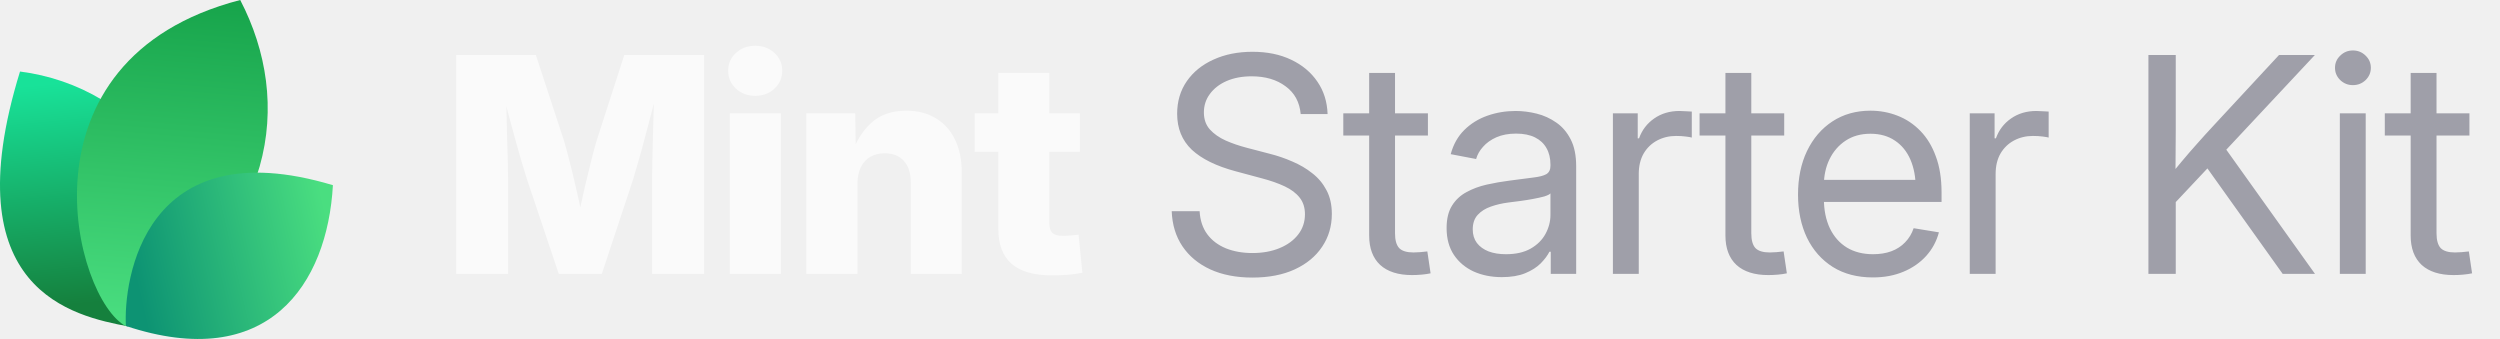
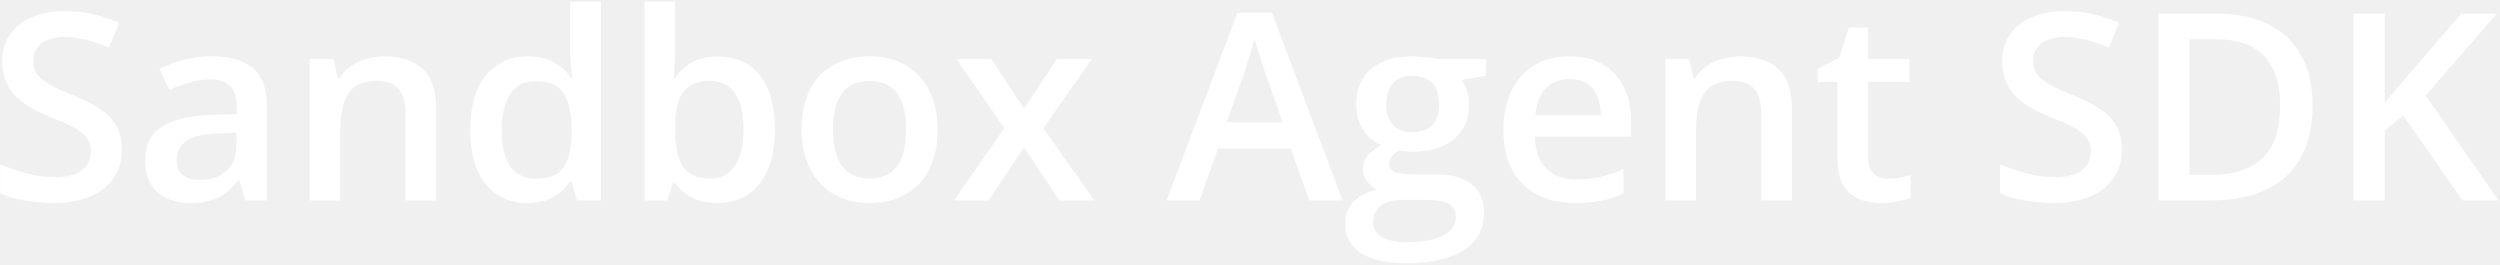
- <svg xmlns="http://www.w3.org/2000/svg" width="177" height="24" viewBox="0 0 177 24" fill="none">
-   <path d="M9.061 23.108C5.268 22.377 -3.391 20.627 1.417 5.064C9.634 6.099 16.973 14.064 9.061 23.108Z" fill="url(#paint0_linear_17557_2145)" />
-   <path d="M8.919 23.094C5.276 21.222 0.784 4.209 17.007 0C20.757 7.193 19.621 16.545 8.919 23.094Z" fill="url(#paint1_linear_17557_2145)" />
-   <path d="M8.914 23.079C8.735 19.882 10.159 9.085 23.57 13.111C23.181 20.123 18.984 26.418 8.914 23.079Z" fill="url(#paint2_linear_17557_2145)" />
-   <path d="M32.301 19.392V3.894H37.938L39.925 9.948C40.036 10.315 40.164 10.787 40.31 11.362C40.462 11.938 40.611 12.552 40.757 13.204C40.91 13.855 41.048 14.483 41.173 15.086C41.305 15.682 41.412 16.192 41.495 16.615H40.695C40.771 16.192 40.871 15.682 40.996 15.086C41.128 14.49 41.267 13.866 41.412 13.214C41.565 12.562 41.714 11.948 41.86 11.373C42.005 10.79 42.133 10.315 42.244 9.948L44.2 3.894H49.848V19.392H46.166V12.704C46.166 12.357 46.173 11.917 46.187 11.383C46.2 10.849 46.214 10.27 46.228 9.646C46.249 9.022 46.266 8.391 46.28 7.753C46.301 7.115 46.311 6.519 46.311 5.964H46.623C46.485 6.561 46.332 7.181 46.166 7.826C45.999 8.471 45.833 9.102 45.666 9.719C45.507 10.336 45.351 10.901 45.198 11.414C45.053 11.928 44.928 12.357 44.824 12.704L42.608 19.392H39.561L37.314 12.704C37.203 12.357 37.072 11.928 36.919 11.414C36.773 10.901 36.614 10.34 36.441 9.729C36.274 9.112 36.104 8.481 35.931 7.836C35.764 7.192 35.608 6.567 35.463 5.964H35.827C35.834 6.512 35.844 7.105 35.858 7.743C35.872 8.374 35.886 9.005 35.9 9.636C35.92 10.26 35.938 10.839 35.952 11.373C35.965 11.907 35.972 12.351 35.972 12.704V19.392H32.301ZM51.668 19.392V8.024H55.288V19.392H51.668ZM53.468 6.786C52.927 6.786 52.473 6.616 52.105 6.276C51.738 5.93 51.554 5.507 51.554 5.007C51.554 4.508 51.738 4.088 52.105 3.749C52.473 3.409 52.927 3.239 53.468 3.239C54.009 3.239 54.463 3.409 54.83 3.749C55.198 4.082 55.382 4.501 55.382 5.007C55.382 5.507 55.198 5.93 54.83 6.276C54.463 6.616 54.009 6.786 53.468 6.786ZM60.708 13.027V19.392H57.088V8.024H60.551L60.593 10.967H60.281C60.593 10.024 61.061 9.268 61.685 8.7C62.309 8.124 63.138 7.836 64.171 7.836C64.975 7.836 65.672 8.017 66.262 8.377C66.851 8.731 67.302 9.234 67.614 9.885C67.933 10.537 68.092 11.307 68.092 12.194V19.392H64.483V12.912C64.483 12.26 64.32 11.754 63.994 11.394C63.675 11.033 63.221 10.853 62.632 10.853C62.25 10.853 61.914 10.936 61.623 11.102C61.332 11.269 61.106 11.515 60.947 11.841C60.787 12.16 60.708 12.555 60.708 13.027ZM76.456 8.024V10.749H69.008V8.024H76.456ZM70.683 5.163H74.292V15.783C74.292 16.102 74.361 16.334 74.5 16.48C74.646 16.625 74.899 16.698 75.259 16.698C75.405 16.698 75.596 16.688 75.831 16.667C76.074 16.646 76.251 16.629 76.362 16.615L76.632 19.309C76.313 19.378 75.963 19.427 75.582 19.455C75.207 19.482 74.836 19.496 74.469 19.496C73.2 19.496 72.25 19.222 71.619 18.674C70.995 18.127 70.683 17.308 70.683 16.22V5.163Z" fill="#FAFAFA" />
-   <path d="M88.667 19.652C87.523 19.652 86.528 19.458 85.682 19.07C84.843 18.681 84.188 18.137 83.716 17.437C83.245 16.736 82.992 15.908 82.957 14.951H84.933C84.968 15.596 85.148 16.14 85.474 16.584C85.8 17.021 86.24 17.354 86.795 17.582C87.35 17.804 87.974 17.915 88.667 17.915C89.388 17.915 90.026 17.801 90.581 17.572C91.143 17.343 91.583 17.024 91.902 16.615C92.228 16.199 92.391 15.717 92.391 15.169C92.391 14.698 92.266 14.306 92.017 13.994C91.767 13.675 91.413 13.408 90.956 13.193C90.498 12.978 89.954 12.787 89.323 12.621L87.502 12.132C86.123 11.765 85.082 11.255 84.382 10.603C83.689 9.944 83.342 9.095 83.342 8.055C83.342 7.174 83.571 6.404 84.028 5.746C84.486 5.087 85.117 4.577 85.921 4.217C86.726 3.849 87.645 3.666 88.678 3.666C89.718 3.666 90.63 3.853 91.413 4.227C92.204 4.602 92.824 5.122 93.275 5.787C93.726 6.446 93.965 7.209 93.993 8.076H92.089C92.013 7.23 91.656 6.574 91.018 6.11C90.387 5.638 89.586 5.403 88.615 5.403C87.95 5.403 87.36 5.513 86.847 5.735C86.341 5.957 85.946 6.262 85.661 6.651C85.377 7.032 85.235 7.469 85.235 7.961C85.235 8.447 85.377 8.849 85.661 9.168C85.946 9.48 86.317 9.74 86.774 9.948C87.232 10.149 87.724 10.319 88.251 10.457L89.884 10.884C90.439 11.023 90.977 11.206 91.496 11.435C92.023 11.657 92.495 11.934 92.911 12.267C93.334 12.593 93.67 12.995 93.92 13.474C94.17 13.945 94.294 14.504 94.294 15.149C94.294 16.015 94.066 16.788 93.608 17.468C93.157 18.148 92.512 18.681 91.673 19.07C90.834 19.458 89.832 19.652 88.667 19.652ZM101.097 8.024V9.594H95.106V8.024H101.097ZM96.937 5.163H98.767V16.521C98.767 17 98.865 17.347 99.059 17.562C99.26 17.77 99.6 17.874 100.078 17.874C100.21 17.874 100.366 17.867 100.546 17.853C100.733 17.832 100.903 17.815 101.056 17.801L101.285 19.351C101.097 19.392 100.886 19.423 100.65 19.444C100.414 19.465 100.189 19.475 99.974 19.475C98.996 19.475 98.244 19.236 97.717 18.758C97.197 18.272 96.937 17.579 96.937 16.677V5.163ZM106.33 19.621C105.595 19.621 104.932 19.489 104.343 19.226C103.754 18.955 103.285 18.564 102.939 18.05C102.592 17.53 102.419 16.896 102.419 16.147C102.419 15.495 102.547 14.965 102.804 14.556C103.06 14.146 103.403 13.828 103.833 13.599C104.263 13.363 104.742 13.186 105.269 13.068C105.796 12.95 106.333 12.857 106.881 12.787C107.574 12.69 108.132 12.617 108.555 12.569C108.978 12.52 109.287 12.441 109.481 12.33C109.675 12.212 109.772 12.014 109.772 11.737V11.654C109.772 11.203 109.679 10.815 109.492 10.489C109.311 10.163 109.041 9.91 108.68 9.729C108.32 9.549 107.872 9.459 107.338 9.459C106.805 9.459 106.34 9.546 105.945 9.719C105.556 9.892 105.241 10.118 104.998 10.395C104.755 10.665 104.593 10.953 104.509 11.258L102.71 10.915C102.897 10.222 103.22 9.65 103.677 9.199C104.135 8.748 104.679 8.412 105.31 8.19C105.941 7.968 106.607 7.857 107.307 7.857C107.8 7.857 108.295 7.92 108.795 8.044C109.301 8.169 109.765 8.381 110.188 8.679C110.611 8.97 110.951 9.369 111.208 9.875C111.464 10.374 111.593 11.005 111.593 11.768V19.392H109.793V17.822H109.7C109.568 18.085 109.363 18.359 109.086 18.643C108.809 18.921 108.444 19.153 107.994 19.34C107.543 19.527 106.988 19.621 106.33 19.621ZM106.621 17.998C107.321 17.998 107.904 17.867 108.368 17.603C108.84 17.333 109.19 16.986 109.419 16.563C109.654 16.133 109.772 15.682 109.772 15.211V13.692C109.703 13.769 109.554 13.841 109.325 13.911C109.096 13.973 108.829 14.032 108.524 14.088C108.226 14.143 107.921 14.192 107.609 14.233C107.304 14.275 107.033 14.309 106.798 14.337C106.354 14.393 105.938 14.49 105.549 14.628C105.168 14.76 104.86 14.954 104.624 15.211C104.388 15.467 104.27 15.811 104.27 16.241C104.27 16.615 104.367 16.934 104.561 17.198C104.762 17.461 105.04 17.662 105.393 17.801C105.747 17.933 106.156 17.998 106.621 17.998ZM114.193 19.392V8.024H115.951V9.792H116.045C116.253 9.209 116.61 8.741 117.116 8.388C117.622 8.034 118.219 7.857 118.905 7.857C119.058 7.857 119.217 7.864 119.384 7.878C119.55 7.885 119.682 7.892 119.779 7.899V9.74C119.716 9.719 119.578 9.695 119.363 9.667C119.155 9.639 118.922 9.625 118.666 9.625C118.174 9.625 117.726 9.733 117.324 9.948C116.922 10.163 116.603 10.471 116.367 10.874C116.138 11.276 116.024 11.758 116.024 12.319V19.392H114.193ZM126.322 8.024V9.594H120.33V8.024H126.322ZM122.161 5.163H123.992V16.521C123.992 17 124.089 17.347 124.283 17.562C124.484 17.77 124.824 17.874 125.302 17.874C125.434 17.874 125.59 17.867 125.77 17.853C125.958 17.832 126.127 17.815 126.28 17.801L126.509 19.351C126.322 19.392 126.11 19.423 125.874 19.444C125.639 19.465 125.413 19.475 125.198 19.475C124.221 19.475 123.468 19.236 122.941 18.758C122.421 18.272 122.161 17.579 122.161 16.677V5.163ZM132.604 19.642C131.502 19.642 130.555 19.396 129.765 18.903C128.974 18.404 128.364 17.714 127.934 16.834C127.511 15.946 127.3 14.927 127.3 13.775C127.3 12.611 127.511 11.584 127.934 10.697C128.364 9.802 128.964 9.102 129.734 8.596C130.51 8.089 131.408 7.836 132.428 7.836C133.1 7.836 133.738 7.954 134.341 8.19C134.952 8.426 135.489 8.783 135.954 9.261C136.425 9.74 136.793 10.343 137.056 11.071C137.327 11.792 137.462 12.645 137.462 13.63V14.296H128.433V12.735H136.463L135.631 13.297C135.631 12.541 135.506 11.876 135.257 11.3C135.007 10.725 134.643 10.277 134.165 9.958C133.686 9.632 133.107 9.469 132.428 9.469C131.748 9.469 131.162 9.632 130.67 9.958C130.177 10.284 129.796 10.725 129.526 11.279C129.262 11.827 129.13 12.441 129.13 13.12V14.046C129.13 14.864 129.273 15.572 129.557 16.168C129.841 16.757 130.243 17.211 130.763 17.53C131.283 17.842 131.901 17.998 132.615 17.998C133.093 17.998 133.523 17.929 133.905 17.79C134.293 17.645 134.619 17.433 134.882 17.156C135.153 16.879 135.354 16.546 135.486 16.157L137.275 16.449C137.108 17.08 136.81 17.634 136.38 18.113C135.95 18.591 135.413 18.966 134.768 19.236C134.123 19.507 133.402 19.642 132.604 19.642ZM139.459 19.392V8.024H141.217V9.792H141.311C141.519 9.209 141.876 8.741 142.382 8.388C142.888 8.034 143.485 7.857 144.171 7.857C144.324 7.857 144.483 7.864 144.649 7.878C144.816 7.885 144.948 7.892 145.045 7.899V9.74C144.982 9.719 144.844 9.695 144.629 9.667C144.421 9.639 144.188 9.625 143.932 9.625C143.439 9.625 142.992 9.733 142.59 9.948C142.188 10.163 141.869 10.471 141.633 10.874C141.404 11.276 141.29 11.758 141.29 12.319V19.392H139.459ZM153.429 14.961V12.715C153.783 12.257 154.136 11.82 154.49 11.404C154.844 10.981 155.204 10.565 155.572 10.156C155.939 9.74 156.314 9.327 156.695 8.918L161.355 3.894H163.893L157.277 10.967H157.184L153.429 14.961ZM152.108 19.392V3.894H154.043V9.241L154.022 12.559L154.043 13.505V19.392H152.108ZM161.615 19.392L155.967 11.477L157.173 9.969L163.903 19.392H161.615ZM165.661 19.392V8.024H167.492V19.392H165.661ZM166.587 6.027C166.24 6.027 165.942 5.909 165.692 5.673C165.443 5.43 165.318 5.139 165.318 4.799C165.318 4.459 165.443 4.172 165.692 3.936C165.942 3.693 166.24 3.572 166.587 3.572C166.934 3.572 167.232 3.693 167.482 3.936C167.731 4.172 167.856 4.459 167.856 4.799C167.856 5.139 167.731 5.43 167.482 5.673C167.232 5.909 166.934 6.027 166.587 6.027ZM174.836 8.024V9.594H168.844V8.024H174.836ZM170.675 5.163H172.506V16.521C172.506 17 172.603 17.347 172.797 17.562C172.998 17.77 173.338 17.874 173.816 17.874C173.948 17.874 174.104 17.867 174.284 17.853C174.472 17.832 174.641 17.815 174.794 17.801L175.023 19.351C174.836 19.392 174.624 19.423 174.388 19.444C174.153 19.465 173.927 19.475 173.712 19.475C172.735 19.475 171.982 19.236 171.455 18.758C170.935 18.272 170.675 17.579 170.675 16.677V5.163Z" fill="#9F9FA9" />
-   <defs>
-     <linearGradient id="paint0_linear_17557_2145" x1="3.776" y1="5.916" x2="5.232" y2="21.559" gradientUnits="userSpaceOnUse">
-       <stop stop-color="#18E299" />
-       <stop offset="1" stop-color="#15803D" />
-     </linearGradient>
-     <linearGradient id="paint1_linear_17557_2145" x1="12.171" y1="-0.718" x2="10.19" y2="22.983" gradientUnits="userSpaceOnUse">
-       <stop stop-color="#16A34A" />
-       <stop offset="1" stop-color="#4ADE80" />
-     </linearGradient>
-     <linearGradient id="paint2_linear_17557_2145" x1="23.133" y1="15.353" x2="9.338" y2="18.52" gradientUnits="userSpaceOnUse">
-       <stop stop-color="#4ADE80" />
-       <stop offset="1" stop-color="#0D9373" />
-     </linearGradient>
-   </defs>
+ <svg xmlns="http://www.w3.org/2000/svg" width="100%" height="100%" viewBox="0 0 1466 155" version="1.1" xml:space="preserve" style="fill-rule:evenodd;clip-rule:evenodd;stroke-linejoin:round;stroke-miterlimit:2;">
+   <g transform="matrix(1,0,0,1,-12408,-11168)">
+     <g id="Artboard11" transform="matrix(1,0,0,1.00652,-0.575156,-73.2868)">
+       <rect x="12408.6" y="11168.5" width="1465.06" height="153.37" style="fill:none;" />
+       <g transform="matrix(3.60011,0,0,3.57679,-5528.72,5170.59)">
+         <g transform="matrix(1.01797,0,0,1,-89.4899,0)">
+           <g transform="matrix(42.6016,0,0,42.6016,4980.32,1709.53)">
+             <path d="M0.506,-0.194C0.506,-0.152 0.495,-0.115 0.475,-0.085C0.454,-0.054 0.424,-0.031 0.386,-0.015C0.347,0.002 0.301,0.01 0.248,0.01C0.222,0.01 0.197,0.008 0.173,0.005C0.149,0.002 0.127,-0.002 0.106,-0.007C0.085,-0.013 0.066,-0.02 0.049,-0.028L0.049,-0.138C0.078,-0.126 0.11,-0.114 0.146,-0.104C0.182,-0.094 0.218,-0.089 0.255,-0.089C0.286,-0.089 0.311,-0.093 0.331,-0.101C0.351,-0.109 0.366,-0.12 0.375,-0.135C0.385,-0.15 0.39,-0.167 0.39,-0.187C0.39,-0.208 0.384,-0.226 0.373,-0.241C0.362,-0.255 0.344,-0.269 0.322,-0.281C0.299,-0.293 0.27,-0.306 0.235,-0.32C0.212,-0.33 0.189,-0.34 0.168,-0.352C0.147,-0.364 0.128,-0.378 0.111,-0.395C0.094,-0.411 0.081,-0.43 0.072,-0.453C0.062,-0.475 0.057,-0.501 0.057,-0.531C0.057,-0.572 0.067,-0.606 0.087,-0.635C0.106,-0.664 0.133,-0.686 0.169,-0.701C0.204,-0.716 0.245,-0.724 0.292,-0.724C0.33,-0.724 0.365,-0.72 0.398,-0.712C0.431,-0.704 0.464,-0.693 0.496,-0.679L0.458,-0.585C0.429,-0.597 0.401,-0.606 0.373,-0.614C0.346,-0.621 0.318,-0.625 0.289,-0.625C0.264,-0.625 0.243,-0.621 0.226,-0.613C0.209,-0.606 0.196,-0.595 0.187,-0.582C0.178,-0.568 0.173,-0.552 0.173,-0.534C0.173,-0.513 0.178,-0.495 0.189,-0.481C0.199,-0.467 0.215,-0.454 0.237,-0.442C0.258,-0.43 0.286,-0.417 0.32,-0.403C0.36,-0.387 0.393,-0.37 0.421,-0.352C0.448,-0.334 0.469,-0.313 0.484,-0.288C0.499,-0.263 0.506,-0.232 0.506,-0.194Z" style="fill:white;fill-rule:nonzero;" />
+           </g>
+           <g transform="matrix(42.6016,0,0,42.6016,5003.73,1709.53)">
+             <path d="M0.294,-0.551C0.362,-0.551 0.414,-0.535 0.449,-0.505C0.484,-0.475 0.501,-0.428 0.501,-0.364L0.501,-0L0.42,-0L0.398,-0.077L0.394,-0.077C0.378,-0.057 0.363,-0.041 0.346,-0.028C0.33,-0.015 0.311,-0.006 0.29,0C0.269,0.007 0.243,0.01 0.212,0.01C0.18,0.01 0.151,0.004 0.126,-0.008C0.1,-0.02 0.08,-0.038 0.066,-0.062C0.051,-0.087 0.044,-0.118 0.044,-0.155C0.044,-0.211 0.065,-0.253 0.106,-0.281C0.148,-0.309 0.21,-0.324 0.294,-0.327L0.388,-0.33L0.388,-0.359C0.388,-0.396 0.379,-0.423 0.362,-0.439C0.344,-0.455 0.32,-0.463 0.289,-0.463C0.261,-0.463 0.235,-0.459 0.21,-0.451C0.184,-0.443 0.16,-0.434 0.135,-0.422L0.098,-0.503C0.125,-0.517 0.155,-0.529 0.189,-0.537C0.222,-0.546 0.257,-0.551 0.294,-0.551ZM0.387,-0.258L0.318,-0.256C0.26,-0.254 0.22,-0.244 0.197,-0.226C0.174,-0.209 0.163,-0.185 0.163,-0.154C0.163,-0.127 0.171,-0.108 0.187,-0.096C0.202,-0.084 0.223,-0.078 0.25,-0.078C0.289,-0.078 0.322,-0.089 0.348,-0.112C0.374,-0.134 0.387,-0.167 0.387,-0.211L0.387,-0.258Z" style="fill:white;fill-rule:nonzero;" />
+           </g>
+           <g transform="matrix(42.6016,0,0,42.6016,5028.44,1709.53)">
+             <path d="M0.364,-0.551C0.424,-0.551 0.472,-0.535 0.506,-0.503C0.54,-0.472 0.557,-0.422 0.557,-0.352L0.557,-0L0.442,-0L0.442,-0.331C0.442,-0.373 0.434,-0.404 0.417,-0.425C0.399,-0.446 0.373,-0.457 0.336,-0.457C0.284,-0.457 0.248,-0.441 0.227,-0.408C0.207,-0.376 0.197,-0.33 0.197,-0.269L0.197,-0L0.082,-0L0.082,-0.541L0.171,-0.541L0.188,-0.467L0.194,-0.467C0.205,-0.486 0.22,-0.502 0.237,-0.514C0.255,-0.526 0.274,-0.535 0.296,-0.541C0.318,-0.547 0.34,-0.551 0.364,-0.551Z" style="fill:white;fill-rule:nonzero;" />
+           </g>
+           <g transform="matrix(42.6016,0,0,42.6016,5055.5,1709.53)">
+             <path d="M0.263,0.01C0.199,0.01 0.148,-0.014 0.109,-0.061C0.07,-0.108 0.05,-0.177 0.05,-0.269C0.05,-0.362 0.07,-0.432 0.11,-0.479C0.149,-0.527 0.201,-0.551 0.266,-0.551C0.293,-0.551 0.317,-0.547 0.338,-0.54C0.358,-0.532 0.376,-0.522 0.391,-0.51C0.406,-0.498 0.418,-0.484 0.428,-0.469L0.434,-0.469C0.432,-0.479 0.43,-0.493 0.428,-0.512C0.426,-0.531 0.425,-0.549 0.425,-0.565L0.425,-0.76L0.541,-0.76L0.541,-0L0.451,-0L0.43,-0.073L0.425,-0.073C0.416,-0.058 0.403,-0.044 0.388,-0.031C0.374,-0.019 0.356,-0.009 0.336,-0.001C0.315,0.006 0.291,0.01 0.263,0.01ZM0.296,-0.083C0.345,-0.083 0.38,-0.097 0.4,-0.126C0.42,-0.154 0.43,-0.197 0.431,-0.253L0.431,-0.269C0.431,-0.329 0.421,-0.376 0.402,-0.408C0.382,-0.44 0.347,-0.456 0.295,-0.456C0.253,-0.456 0.222,-0.44 0.2,-0.406C0.179,-0.373 0.168,-0.327 0.168,-0.267C0.168,-0.207 0.179,-0.162 0.2,-0.13C0.222,-0.099 0.254,-0.083 0.296,-0.083Z" style="fill:white;fill-rule:nonzero;" />
+           </g>
+           <g transform="matrix(42.6016,0,0,42.6016,5082.01,1709.53)">
+             <path d="M0.197,-0.76L0.197,-0.576C0.197,-0.555 0.196,-0.535 0.195,-0.514C0.194,-0.494 0.193,-0.478 0.192,-0.467L0.197,-0.467C0.211,-0.49 0.232,-0.51 0.258,-0.526C0.284,-0.542 0.318,-0.55 0.359,-0.55C0.423,-0.55 0.475,-0.527 0.514,-0.48C0.553,-0.432 0.572,-0.363 0.572,-0.271C0.572,-0.21 0.563,-0.158 0.545,-0.117C0.527,-0.075 0.502,-0.043 0.47,-0.022C0.437,-0.001 0.399,0.01 0.356,0.01C0.315,0.01 0.282,0.002 0.256,-0.013C0.231,-0.028 0.212,-0.046 0.197,-0.066L0.189,-0.066L0.168,-0L0.082,-0L0.082,-0.76L0.197,-0.76ZM0.328,-0.457C0.296,-0.457 0.27,-0.45 0.251,-0.437C0.232,-0.424 0.218,-0.405 0.21,-0.379C0.201,-0.353 0.197,-0.32 0.197,-0.281L0.197,-0.27C0.197,-0.21 0.206,-0.164 0.225,-0.132C0.244,-0.1 0.279,-0.084 0.329,-0.084C0.37,-0.084 0.4,-0.1 0.422,-0.133C0.443,-0.165 0.454,-0.212 0.454,-0.272C0.454,-0.333 0.443,-0.379 0.422,-0.41C0.401,-0.441 0.369,-0.457 0.328,-0.457Z" style="fill:white;fill-rule:nonzero;" />
+           </g>
+           <g transform="matrix(42.6016,0,0,42.6016,5108.52,1709.53)">
+             <path d="M0.561,-0.271C0.561,-0.226 0.555,-0.187 0.543,-0.152C0.531,-0.117 0.514,-0.088 0.492,-0.064C0.469,-0.04 0.442,-0.021 0.411,-0.009C0.379,0.004 0.343,0.01 0.304,0.01C0.267,0.01 0.233,0.004 0.202,-0.009C0.171,-0.021 0.144,-0.04 0.121,-0.064C0.099,-0.088 0.081,-0.117 0.069,-0.152C0.056,-0.187 0.05,-0.226 0.05,-0.271C0.05,-0.331 0.061,-0.381 0.081,-0.423C0.102,-0.465 0.131,-0.496 0.17,-0.518C0.208,-0.54 0.254,-0.551 0.307,-0.551C0.357,-0.551 0.401,-0.54 0.439,-0.518C0.477,-0.496 0.507,-0.464 0.528,-0.423C0.55,-0.381 0.561,-0.331 0.561,-0.271ZM0.168,-0.271C0.168,-0.232 0.173,-0.198 0.183,-0.17C0.192,-0.142 0.207,-0.121 0.227,-0.106C0.247,-0.091 0.274,-0.084 0.306,-0.084C0.337,-0.084 0.363,-0.091 0.384,-0.106C0.404,-0.121 0.419,-0.142 0.428,-0.17C0.438,-0.198 0.442,-0.232 0.442,-0.271C0.442,-0.311 0.438,-0.344 0.428,-0.372C0.419,-0.399 0.404,-0.42 0.384,-0.435C0.363,-0.449 0.337,-0.456 0.305,-0.456C0.257,-0.456 0.223,-0.44 0.201,-0.408C0.179,-0.377 0.168,-0.331 0.168,-0.271Z" style="fill:white;fill-rule:nonzero;" />
+           </g>
+           <g transform="matrix(42.6016,0,0,42.6016,5134.52,1709.53)">
+             <path d="M0.201,-0.276L0.021,-0.541L0.152,-0.541L0.275,-0.351L0.399,-0.541L0.53,-0.541L0.348,-0.276L0.539,-0L0.408,-0L0.275,-0.203L0.142,-0L0.012,-0L0.201,-0.276Z" style="fill:white;fill-rule:nonzero;" />
+           </g>
+           <g transform="matrix(42.6016,0,0,42.6016,5157.99,1709.53)">
+                     </g>
+           <g transform="matrix(42.6016,0,0,42.6016,5169.05,1709.53)">
+             <path d="M0.536,-0L0.466,-0.198L0.193,-0.198L0.124,-0L0,-0L0.266,-0.717L0.396,-0.717L0.661,-0L0.536,-0ZM0.436,-0.299L0.368,-0.494C0.366,-0.503 0.362,-0.515 0.357,-0.53C0.352,-0.545 0.347,-0.561 0.342,-0.577C0.337,-0.593 0.333,-0.607 0.33,-0.618C0.327,-0.605 0.323,-0.59 0.318,-0.573C0.313,-0.557 0.309,-0.542 0.304,-0.527C0.3,-0.513 0.297,-0.502 0.294,-0.494L0.226,-0.299L0.436,-0.299Z" style="fill:white;fill-rule:nonzero;" />
+           </g>
+           <g transform="matrix(42.6016,0,0,42.6016,5197.22,1709.53)">
+             <path d="M0.236,0.24C0.163,0.24 0.107,0.227 0.068,0.201C0.029,0.174 0.009,0.137 0.009,0.09C0.009,0.057 0.019,0.029 0.04,0.006C0.061,-0.017 0.091,-0.033 0.13,-0.042C0.115,-0.048 0.103,-0.058 0.092,-0.072C0.081,-0.086 0.076,-0.102 0.076,-0.118C0.076,-0.139 0.082,-0.156 0.093,-0.17C0.105,-0.184 0.122,-0.198 0.144,-0.212C0.116,-0.224 0.093,-0.243 0.076,-0.271C0.059,-0.298 0.051,-0.33 0.051,-0.366C0.051,-0.406 0.059,-0.439 0.076,-0.466C0.092,-0.494 0.116,-0.515 0.148,-0.529C0.18,-0.544 0.219,-0.551 0.264,-0.551C0.274,-0.551 0.285,-0.55 0.296,-0.549C0.307,-0.548 0.318,-0.547 0.328,-0.546C0.338,-0.544 0.346,-0.542 0.351,-0.541L0.538,-0.541L0.538,-0.477L0.446,-0.46C0.455,-0.448 0.462,-0.434 0.467,-0.418C0.472,-0.402 0.475,-0.385 0.475,-0.366C0.475,-0.31 0.456,-0.266 0.417,-0.234C0.379,-0.202 0.325,-0.186 0.258,-0.186C0.241,-0.187 0.226,-0.188 0.21,-0.19C0.198,-0.183 0.19,-0.175 0.183,-0.166C0.177,-0.157 0.174,-0.148 0.174,-0.137C0.174,-0.128 0.177,-0.121 0.184,-0.116C0.19,-0.11 0.199,-0.106 0.211,-0.104C0.223,-0.101 0.238,-0.1 0.256,-0.1L0.349,-0.1C0.408,-0.1 0.453,-0.087 0.485,-0.062C0.516,-0.037 0.531,-0 0.531,0.048C0.531,0.109 0.506,0.157 0.455,0.19C0.405,0.224 0.332,0.24 0.236,0.24ZM0.241,0.16C0.281,0.16 0.314,0.156 0.342,0.148C0.369,0.14 0.39,0.129 0.404,0.115C0.418,0.1 0.425,0.083 0.425,0.063C0.425,0.045 0.42,0.032 0.411,0.022C0.403,0.013 0.389,0.007 0.372,0.003C0.354,-0 0.333,-0.002 0.306,-0.002L0.221,-0.002C0.2,-0.002 0.182,0.001 0.165,0.008C0.149,0.014 0.137,0.024 0.128,0.037C0.119,0.049 0.114,0.065 0.114,0.083C0.114,0.107 0.125,0.126 0.147,0.14C0.169,0.153 0.2,0.16 0.241,0.16ZM0.263,-0.261C0.297,-0.261 0.321,-0.27 0.338,-0.289C0.354,-0.307 0.362,-0.333 0.362,-0.366C0.362,-0.403 0.354,-0.43 0.337,-0.448C0.32,-0.467 0.296,-0.476 0.263,-0.476C0.23,-0.476 0.206,-0.467 0.189,-0.448C0.172,-0.429 0.164,-0.402 0.164,-0.366C0.164,-0.333 0.172,-0.307 0.189,-0.289C0.206,-0.27 0.231,-0.261 0.263,-0.261Z" style="fill:white;fill-rule:nonzero;" />
+           </g>
+           <g transform="matrix(42.6016,0,0,42.6016,5220.82,1709.53)">
+             <path d="M0.297,-0.551C0.345,-0.551 0.387,-0.541 0.421,-0.521C0.456,-0.501 0.482,-0.473 0.501,-0.436C0.519,-0.4 0.529,-0.356 0.529,-0.305L0.529,-0.244L0.168,-0.244C0.169,-0.192 0.183,-0.151 0.21,-0.123C0.237,-0.095 0.275,-0.08 0.323,-0.08C0.358,-0.08 0.389,-0.084 0.416,-0.09C0.444,-0.097 0.472,-0.107 0.501,-0.12L0.501,-0.027C0.474,-0.014 0.447,-0.005 0.419,0.001C0.391,0.007 0.357,0.01 0.318,0.01C0.265,0.01 0.218,-0.001 0.178,-0.021C0.138,-0.042 0.107,-0.073 0.084,-0.114C0.062,-0.155 0.05,-0.205 0.05,-0.266C0.05,-0.327 0.061,-0.379 0.081,-0.421C0.102,-0.463 0.13,-0.495 0.167,-0.517C0.204,-0.54 0.248,-0.551 0.297,-0.551ZM0.297,-0.464C0.261,-0.464 0.232,-0.453 0.21,-0.429C0.187,-0.406 0.174,-0.371 0.17,-0.326L0.416,-0.326C0.416,-0.353 0.411,-0.377 0.403,-0.398C0.394,-0.419 0.381,-0.435 0.364,-0.447C0.347,-0.458 0.324,-0.464 0.297,-0.464Z" style="fill:white;fill-rule:nonzero;" />
+           </g>
+           <g transform="matrix(42.6016,0,0,42.6016,5245.37,1709.53)">
+             <path d="M0.364,-0.551C0.424,-0.551 0.472,-0.535 0.506,-0.503C0.54,-0.472 0.557,-0.422 0.557,-0.352L0.557,-0L0.442,-0L0.442,-0.331C0.442,-0.373 0.434,-0.404 0.417,-0.425C0.399,-0.446 0.373,-0.457 0.336,-0.457C0.284,-0.457 0.248,-0.441 0.227,-0.408C0.207,-0.376 0.197,-0.33 0.197,-0.269L0.197,-0L0.082,-0L0.082,-0.541L0.171,-0.541L0.188,-0.467L0.194,-0.467C0.205,-0.486 0.22,-0.502 0.237,-0.514C0.255,-0.526 0.274,-0.535 0.296,-0.541C0.318,-0.547 0.34,-0.551 0.364,-0.551Z" style="fill:white;fill-rule:nonzero;" />
+           </g>
+           <g transform="matrix(42.6016,0,0,42.6016,5272.43,1709.53)">
+             <path d="M0.283,-0.083C0.298,-0.083 0.313,-0.084 0.328,-0.087C0.342,-0.09 0.356,-0.093 0.368,-0.097L0.368,-0.01C0.355,-0.005 0.339,0 0.318,0.004C0.298,0.008 0.277,0.01 0.255,0.01C0.225,0.01 0.197,0.005 0.173,-0.006C0.148,-0.016 0.129,-0.033 0.115,-0.058C0.1,-0.083 0.093,-0.118 0.093,-0.163L0.093,-0.453L0.019,-0.453L0.019,-0.504L0.099,-0.545L0.136,-0.661L0.208,-0.661L0.208,-0.541L0.363,-0.541L0.363,-0.453L0.208,-0.453L0.208,-0.164C0.208,-0.137 0.215,-0.116 0.229,-0.103C0.242,-0.089 0.261,-0.083 0.283,-0.083Z" style="fill:white;fill-rule:nonzero;" />
+           </g>
+           <g transform="matrix(42.6016,0,0,42.6016,5289.27,1709.53)">
+                     </g>
+           <g transform="matrix(42.6016,0,0,42.6016,5300.33,1709.53)">
+             <path d="M0.506,-0.194C0.506,-0.152 0.495,-0.115 0.475,-0.085C0.454,-0.054 0.424,-0.031 0.386,-0.015C0.347,0.002 0.301,0.01 0.248,0.01C0.222,0.01 0.197,0.008 0.173,0.005C0.149,0.002 0.127,-0.002 0.106,-0.007C0.085,-0.013 0.066,-0.02 0.049,-0.028L0.049,-0.138C0.078,-0.126 0.11,-0.114 0.146,-0.104C0.182,-0.094 0.218,-0.089 0.255,-0.089C0.286,-0.089 0.311,-0.093 0.331,-0.101C0.351,-0.109 0.366,-0.12 0.375,-0.135C0.385,-0.15 0.39,-0.167 0.39,-0.187C0.39,-0.208 0.384,-0.226 0.373,-0.241C0.362,-0.255 0.344,-0.269 0.322,-0.281C0.299,-0.293 0.27,-0.306 0.235,-0.32C0.212,-0.33 0.189,-0.34 0.168,-0.352C0.147,-0.364 0.128,-0.378 0.111,-0.395C0.094,-0.411 0.081,-0.43 0.072,-0.453C0.062,-0.475 0.057,-0.501 0.057,-0.531C0.057,-0.572 0.067,-0.606 0.087,-0.635C0.106,-0.664 0.133,-0.686 0.169,-0.701C0.204,-0.716 0.245,-0.724 0.292,-0.724C0.33,-0.724 0.365,-0.72 0.398,-0.712C0.431,-0.704 0.464,-0.693 0.496,-0.679L0.458,-0.585C0.429,-0.597 0.401,-0.606 0.373,-0.614C0.346,-0.621 0.318,-0.625 0.289,-0.625C0.264,-0.625 0.243,-0.621 0.226,-0.613C0.209,-0.606 0.196,-0.595 0.187,-0.582C0.178,-0.568 0.173,-0.552 0.173,-0.534C0.173,-0.513 0.178,-0.495 0.189,-0.481C0.199,-0.467 0.215,-0.454 0.237,-0.442C0.258,-0.43 0.286,-0.417 0.32,-0.403C0.36,-0.387 0.393,-0.37 0.421,-0.352C0.448,-0.334 0.469,-0.313 0.484,-0.288C0.499,-0.263 0.506,-0.232 0.506,-0.194Z" style="fill:white;fill-rule:nonzero;" />
+           </g>
+           <g transform="matrix(42.6016,0,0,42.6016,5323.75,1709.53)">
+             <path d="M0.673,-0.364C0.673,-0.283 0.658,-0.216 0.628,-0.162C0.598,-0.108 0.555,-0.068 0.498,-0.041C0.441,-0.014 0.372,-0 0.292,-0L0.094,-0L0.094,-0.714L0.313,-0.714C0.387,-0.714 0.451,-0.701 0.505,-0.674C0.558,-0.648 0.6,-0.608 0.629,-0.556C0.659,-0.504 0.673,-0.44 0.673,-0.364ZM0.551,-0.36C0.551,-0.419 0.542,-0.467 0.523,-0.505C0.505,-0.543 0.478,-0.571 0.442,-0.589C0.407,-0.607 0.363,-0.616 0.311,-0.616L0.211,-0.616L0.211,-0.098L0.294,-0.098C0.38,-0.098 0.444,-0.12 0.487,-0.164C0.53,-0.208 0.551,-0.273 0.551,-0.36Z" style="fill:white;fill-rule:nonzero;" />
+           </g>
+           <g transform="matrix(42.6016,0,0,42.6016,5354.97,1709.53)">
+             <path d="M0.638,-0L0.503,-0L0.281,-0.324L0.211,-0.267L0.211,-0L0.094,-0L0.094,-0.714L0.211,-0.714L0.211,-0.373C0.225,-0.39 0.24,-0.408 0.254,-0.425C0.269,-0.443 0.284,-0.46 0.298,-0.478L0.499,-0.714L0.632,-0.714L0.365,-0.401L0.638,-0Z" style="fill:white;fill-rule:nonzero;" />
+           </g>
+           <g transform="matrix(42.6016,0,0,42.6016,5382.16,1709.53)">
+                     </g>
+         </g>
+       </g>
+     </g>
+   </g>
</svg>
